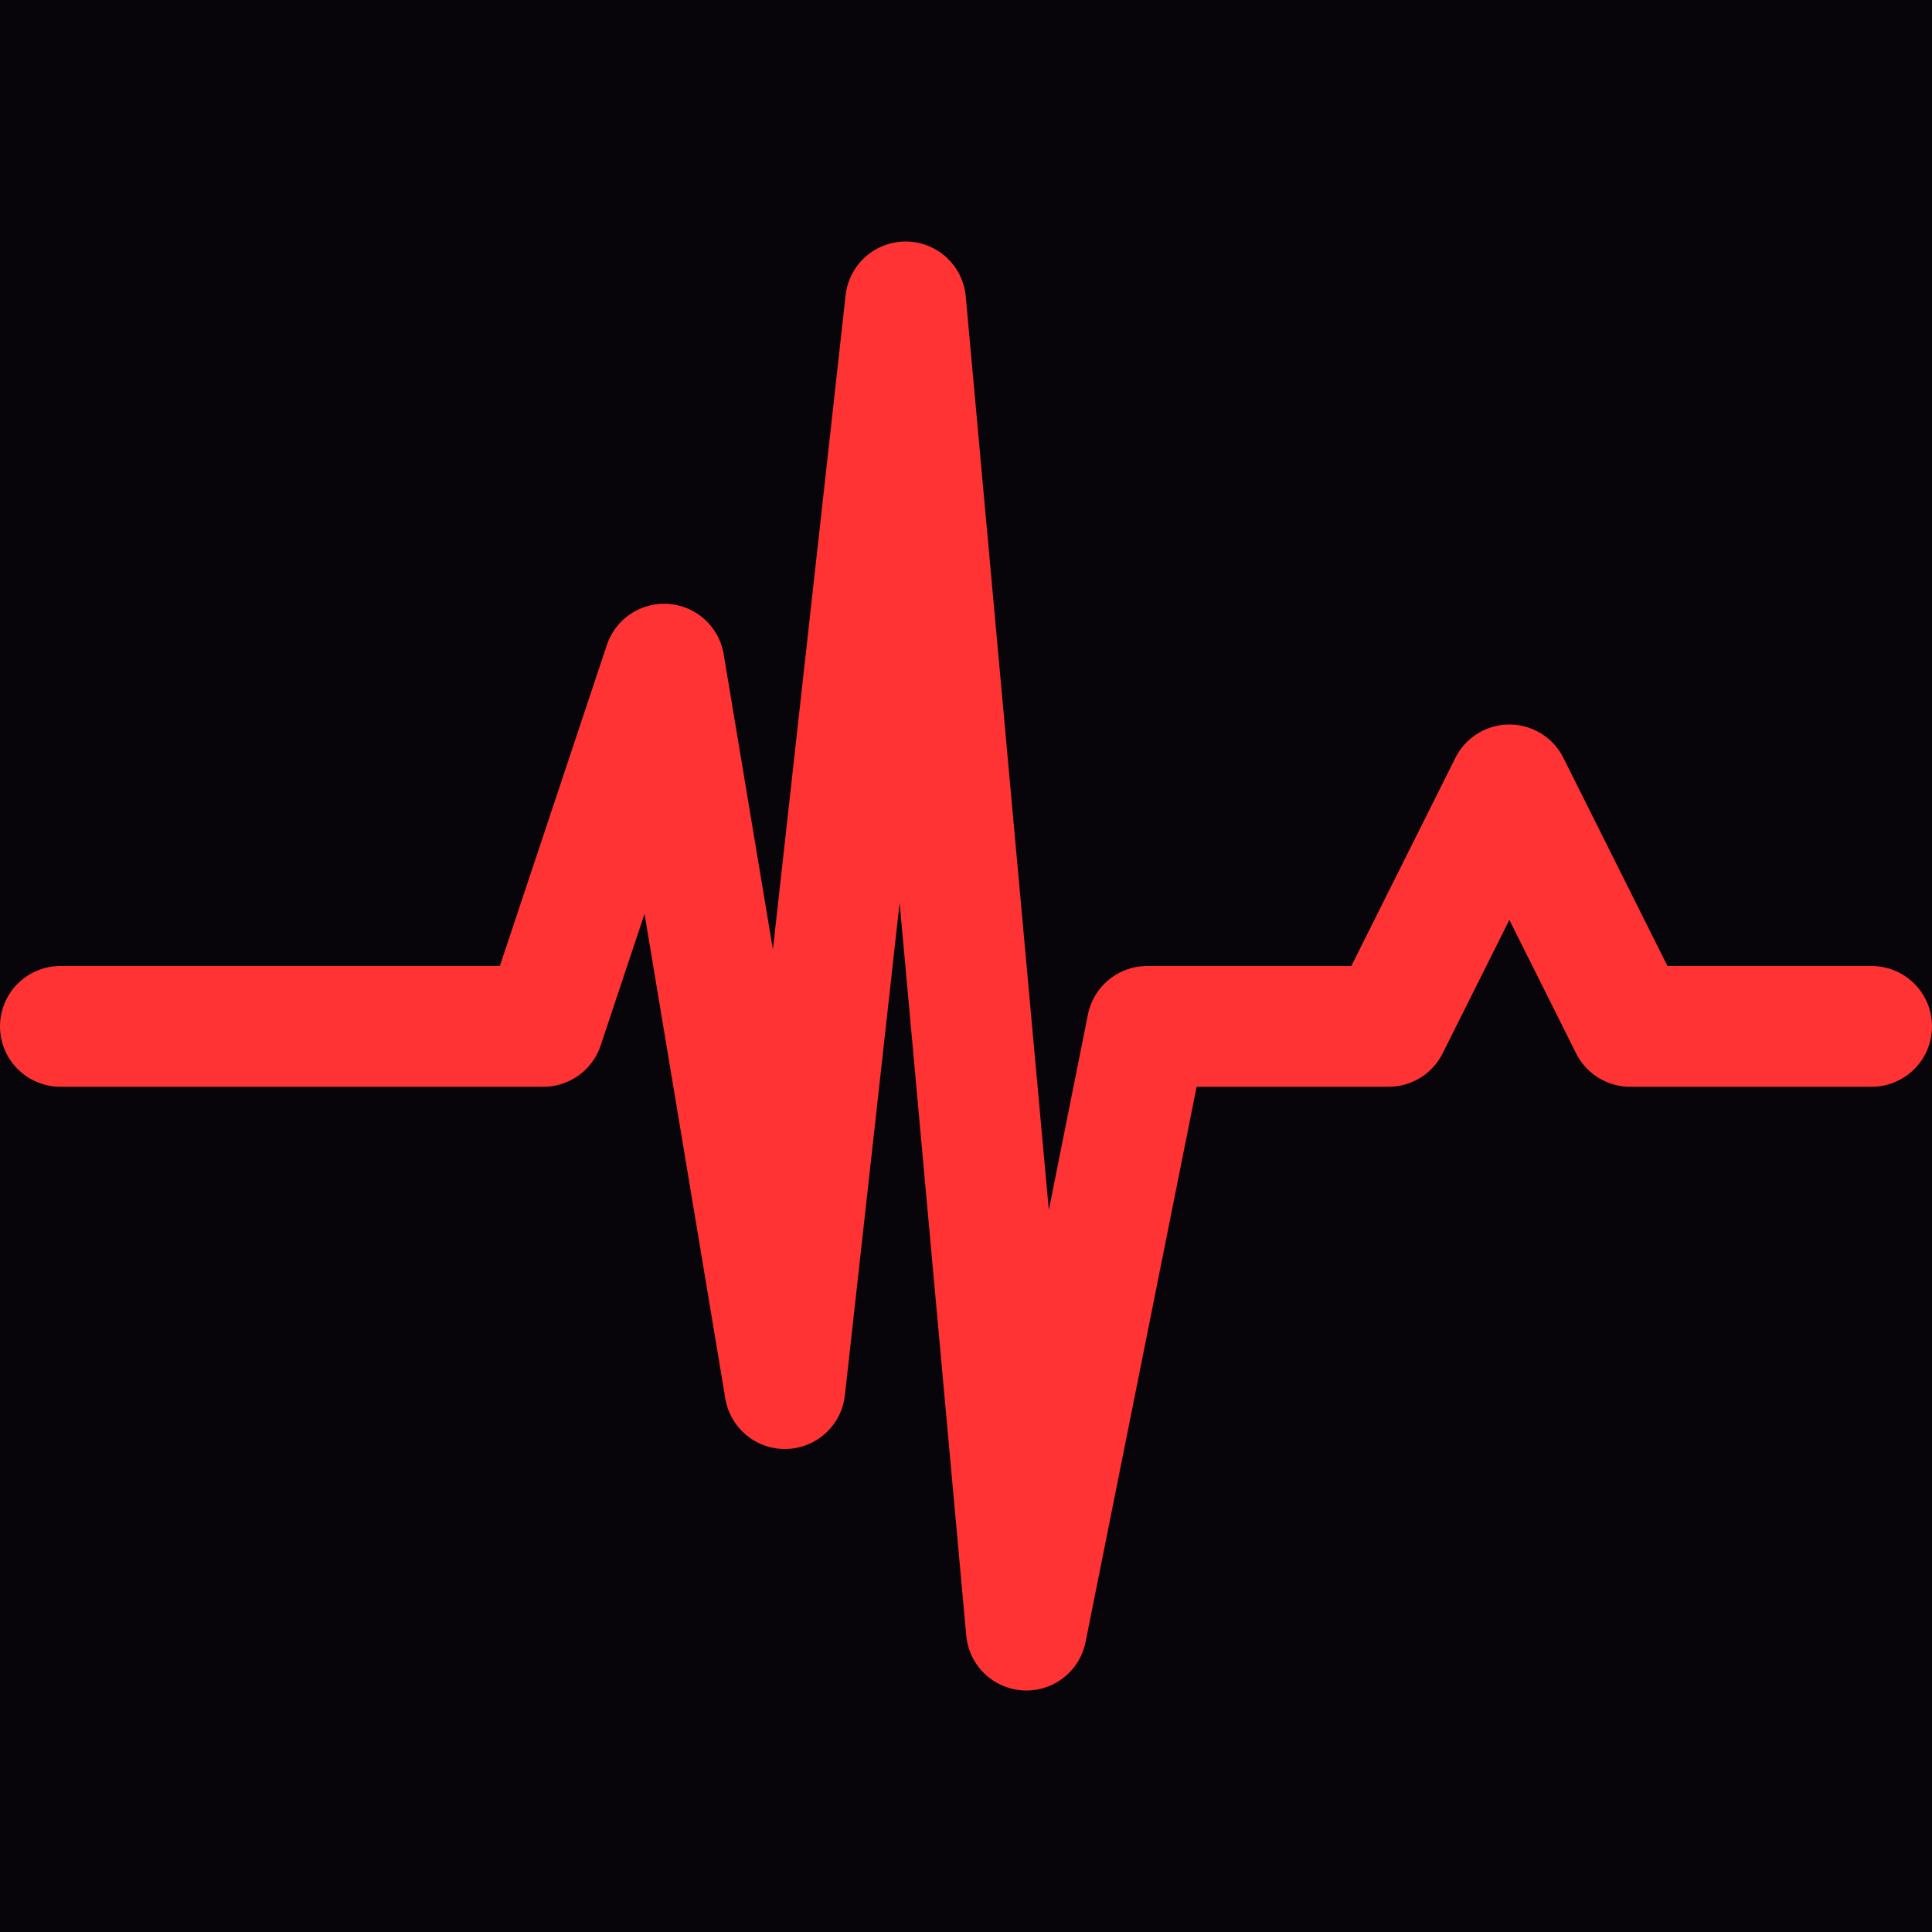
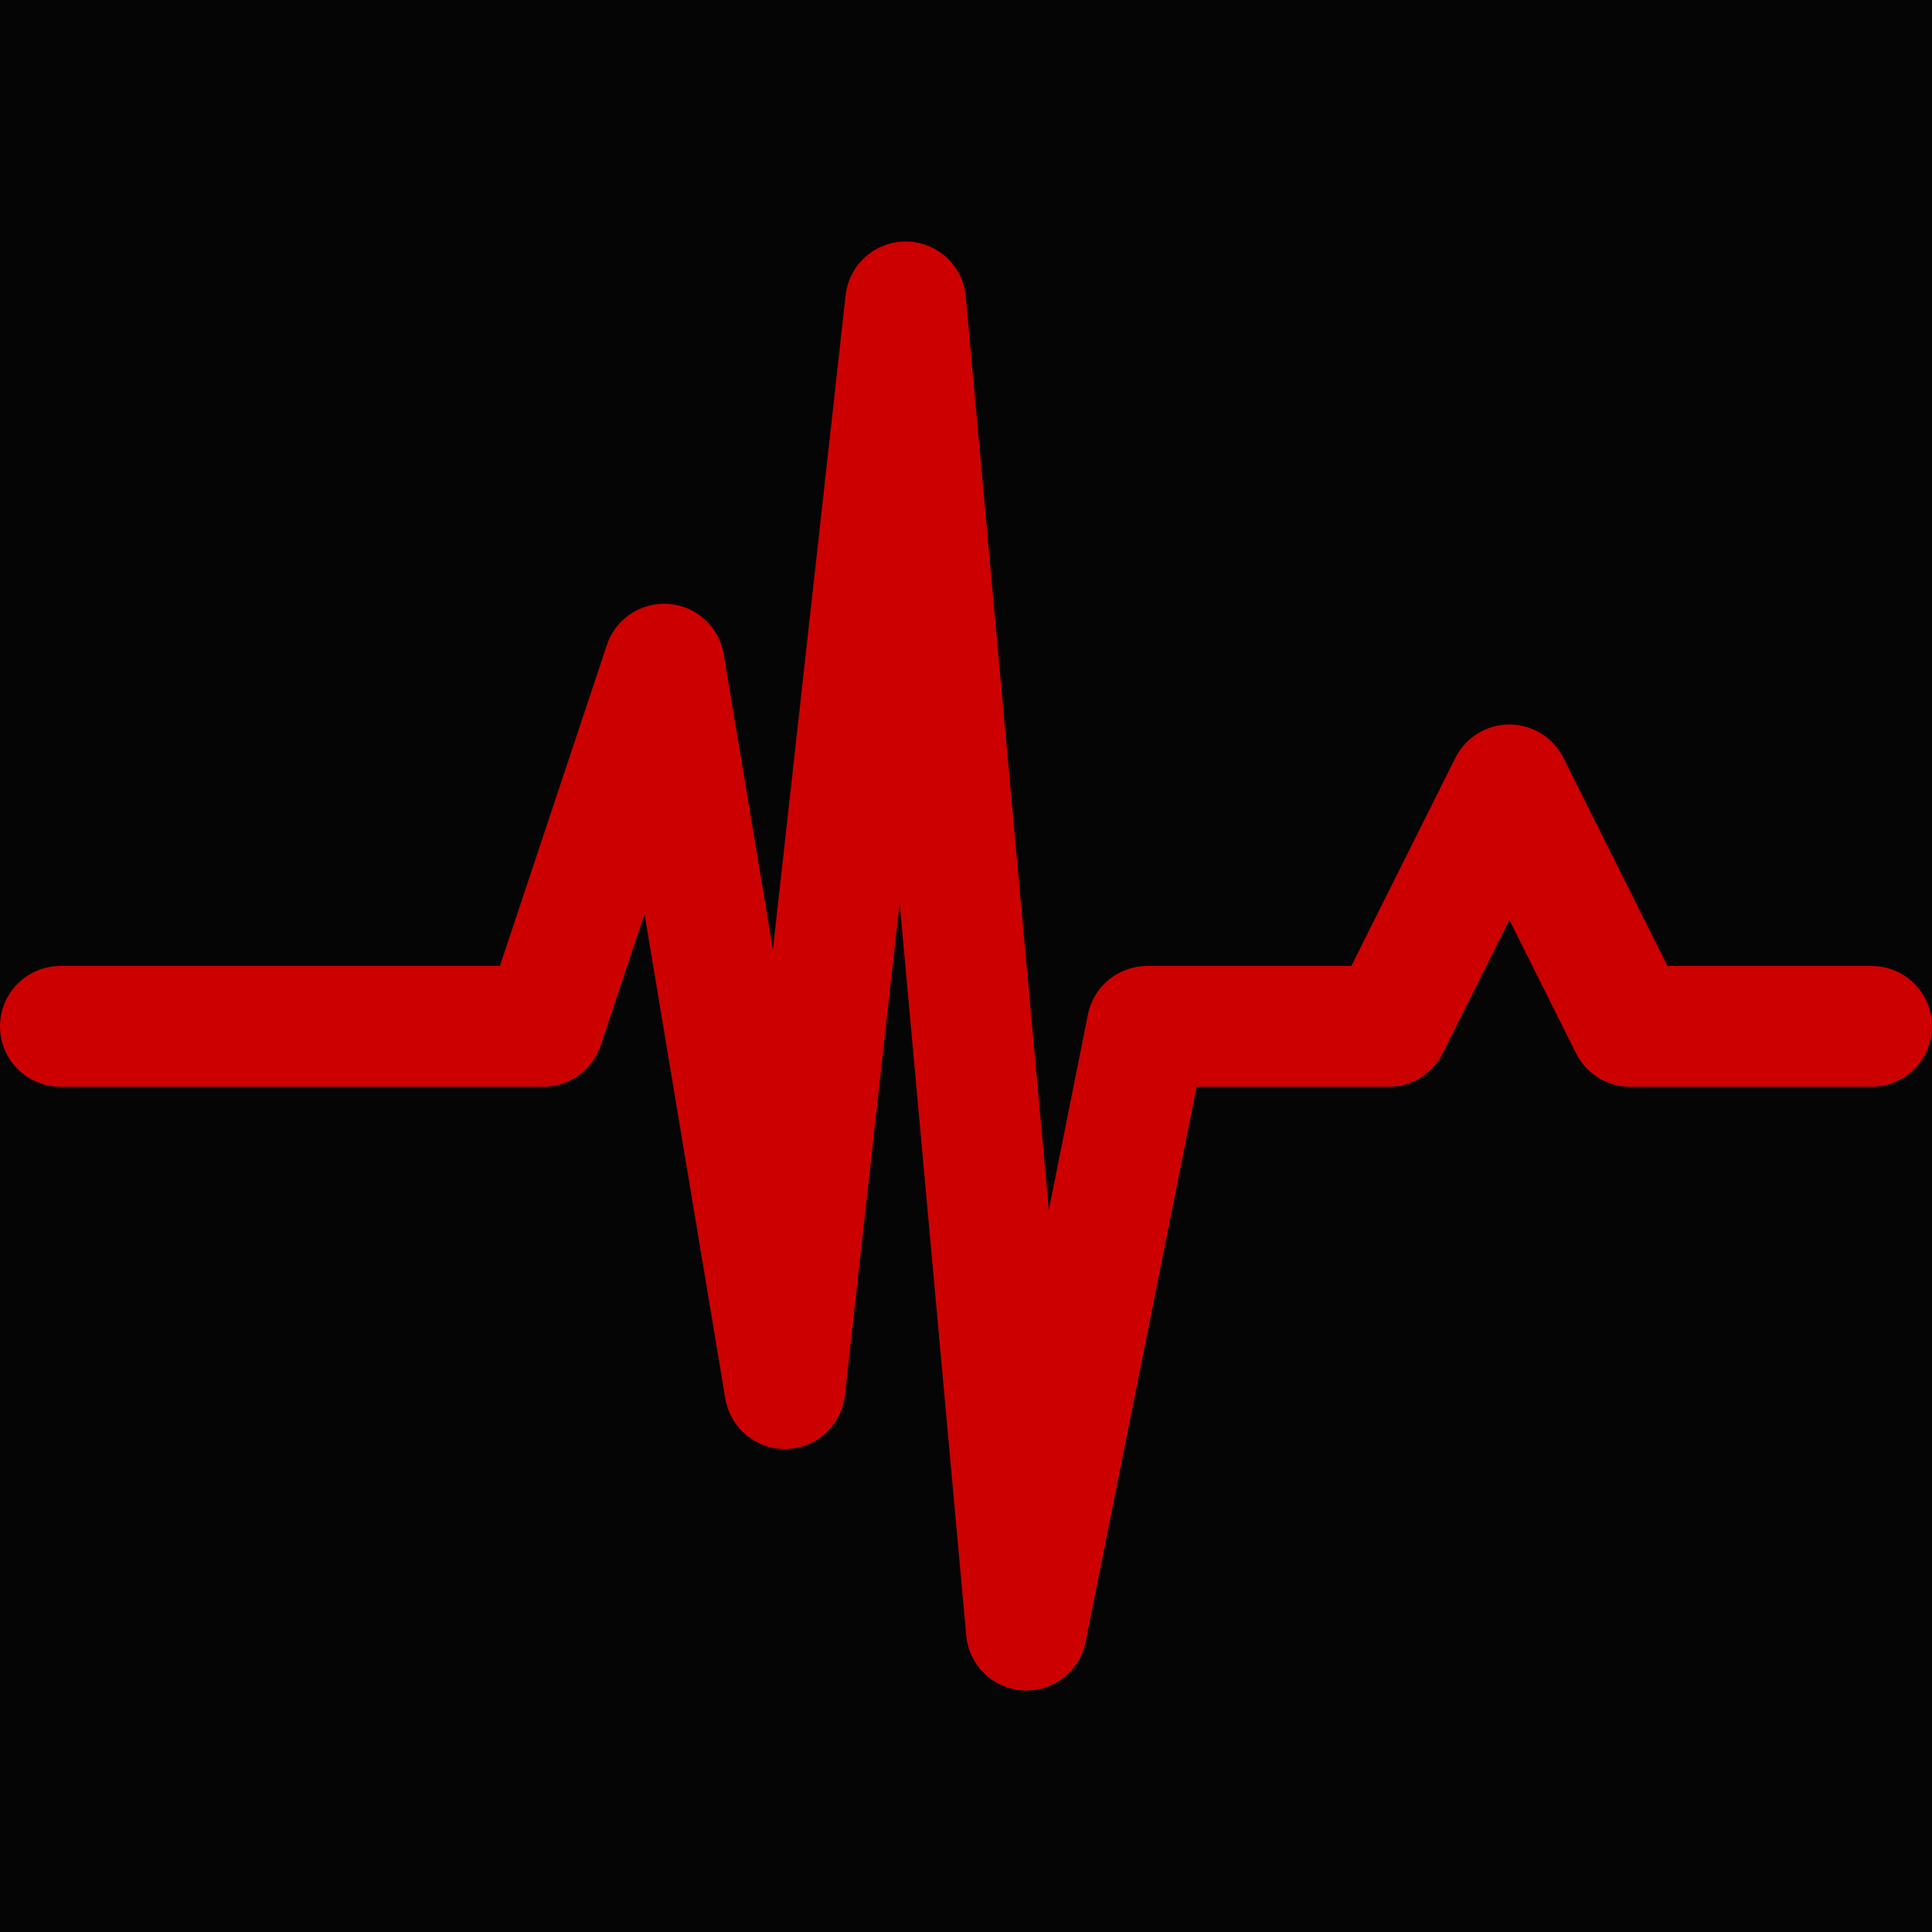
<svg xmlns="http://www.w3.org/2000/svg" viewBox="0 0 32 32">
-   <rect width="32" height="32" fill="#07050a" />
-   <path d="M1,17 L9,17 L11,11 L13,23 L15,5 L17,27 L19,17 L23,17 L25,13 L27,17 L31,17" fill="none" stroke="#ff3333" stroke-width="2" stroke-linecap="round" stroke-linejoin="round" />
+   <rect width="32" height="32" fill="#050505" />
+   <path d="M1,17 L9,17 L11,11 L13,23 L15,5 L17,27 L19,17 L23,17 L25,13 L27,17 L31,17" fill="none" stroke="#cd0000" stroke-width="2" stroke-linecap="round" stroke-linejoin="round" />
</svg>
